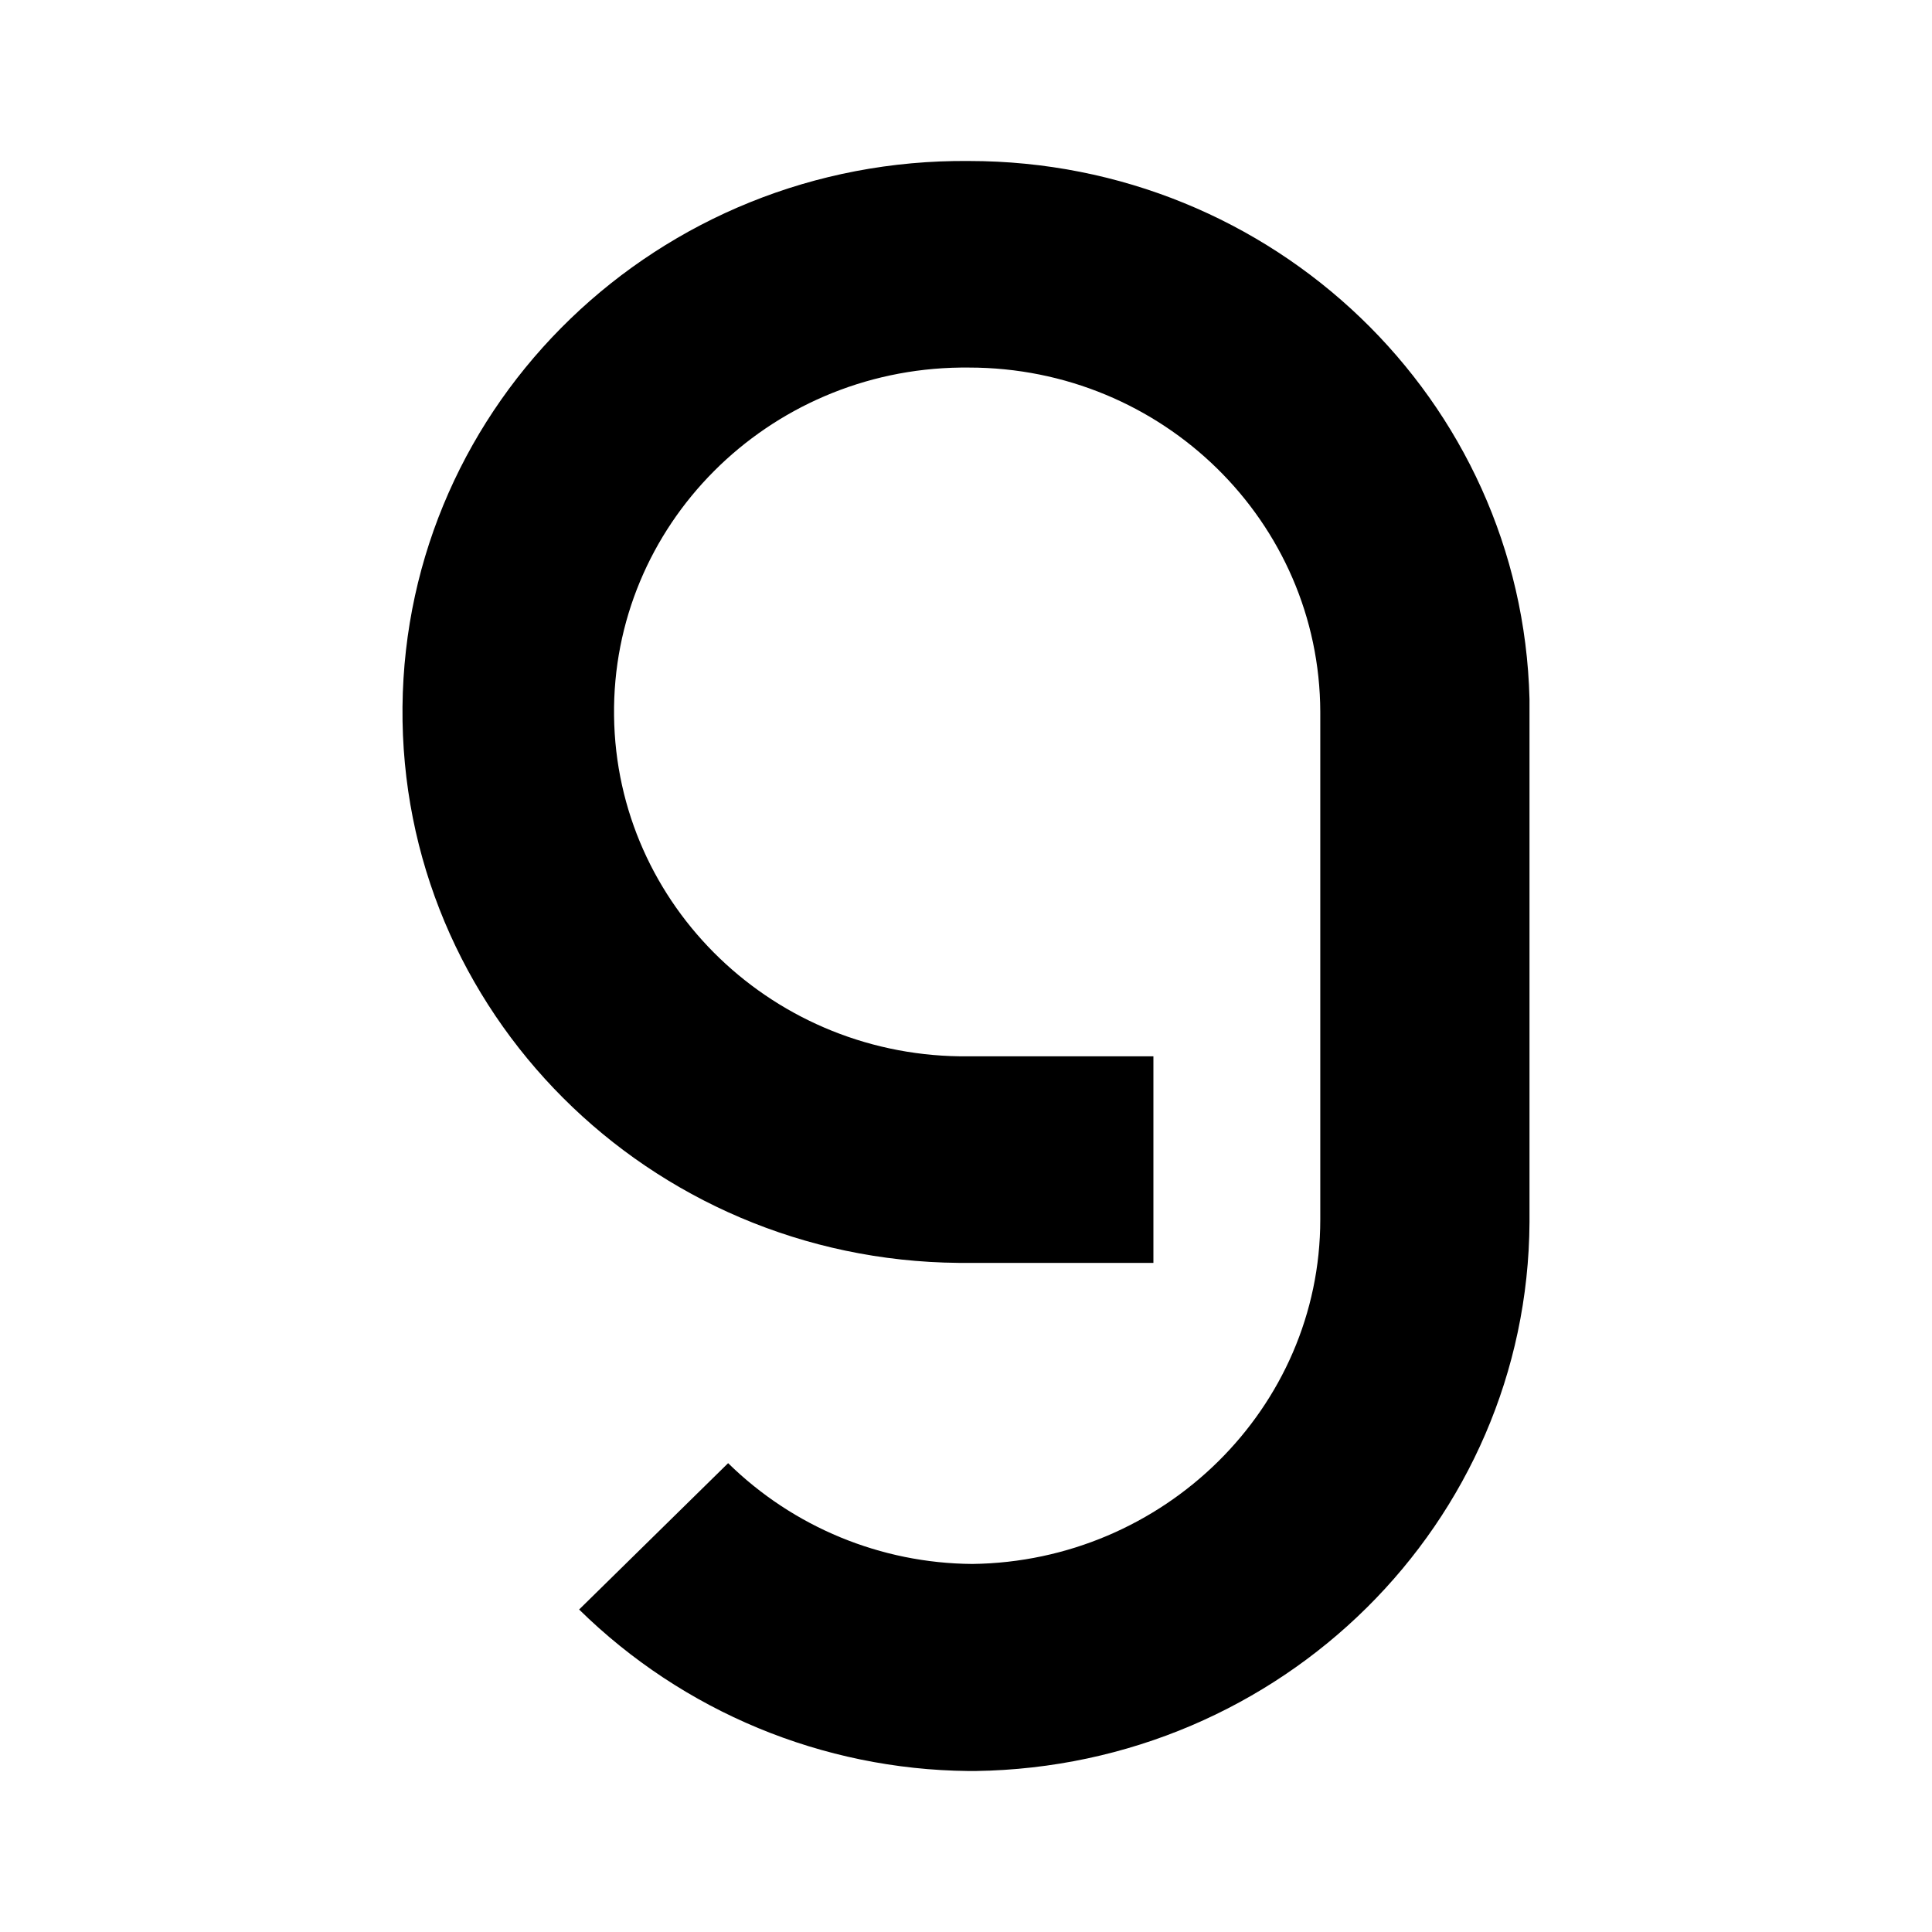
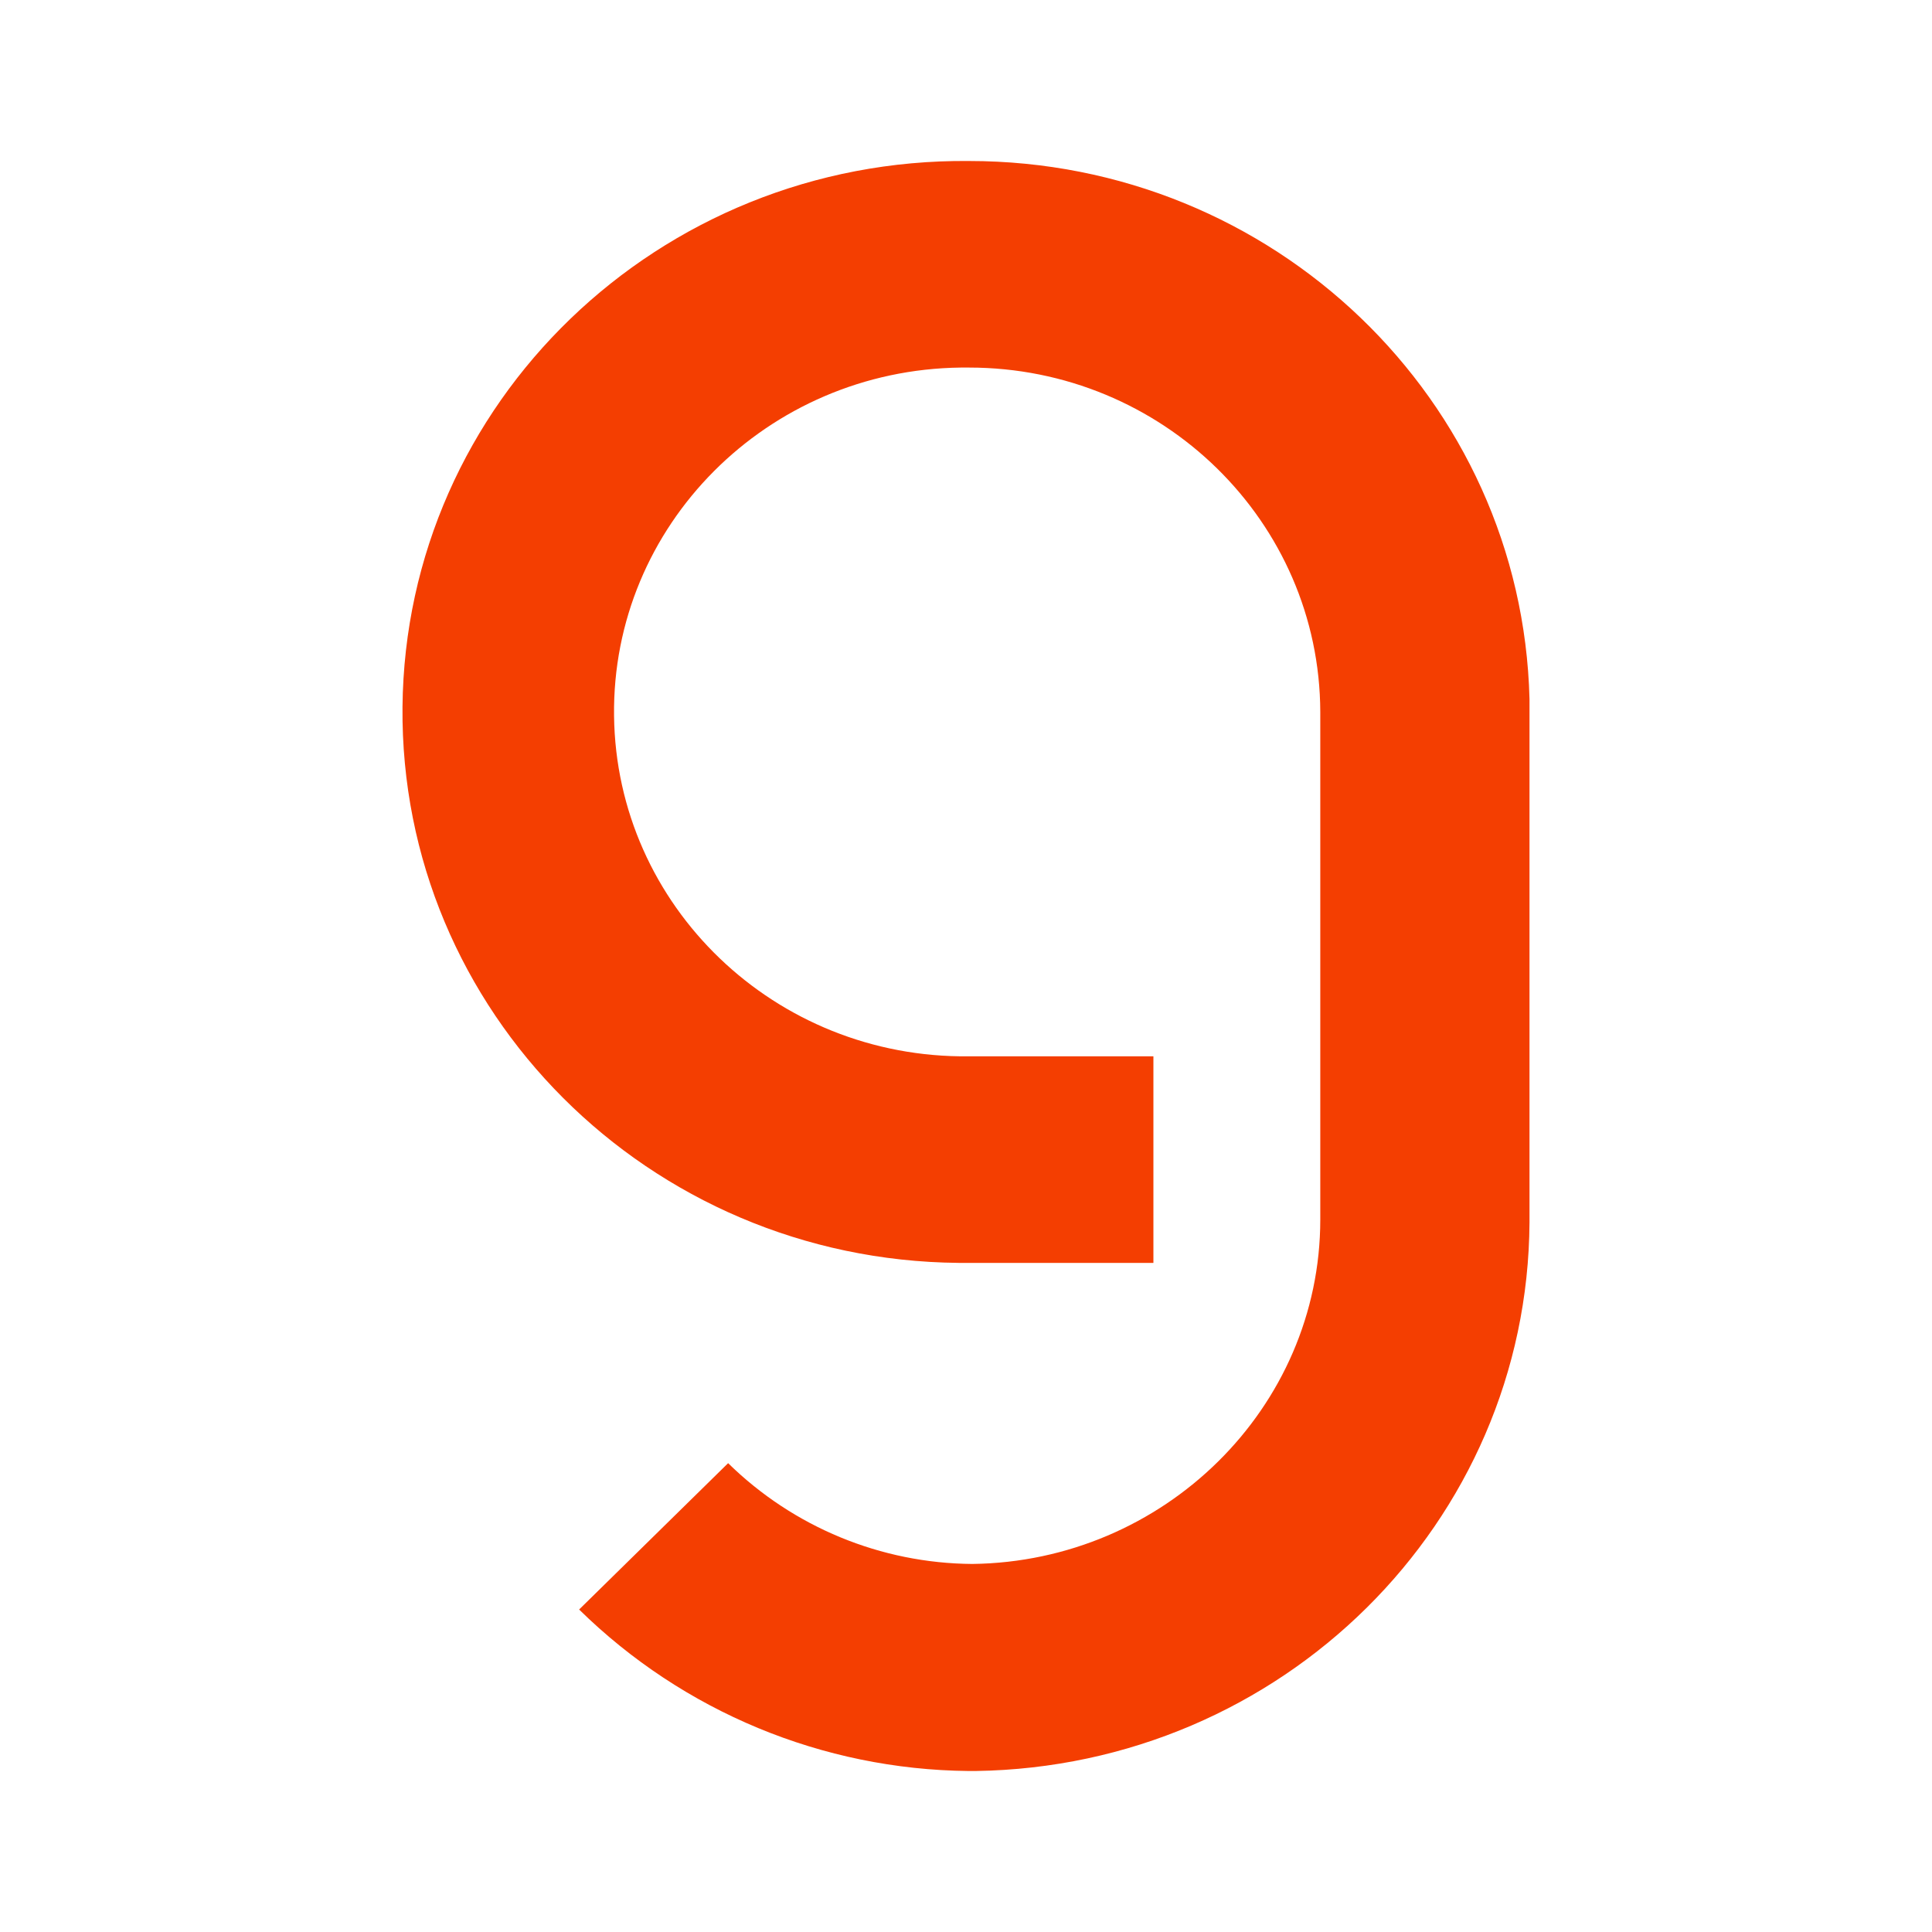
- <svg xmlns="http://www.w3.org/2000/svg" fill="currentColor" fill-rule="evenodd" height="1em" style="flex:none;line-height:1" viewBox="0 0 24 24" width="1em">
+ <svg xmlns="http://www.w3.org/2000/svg" fill="#f43e01" fill-rule="evenodd" height="1em" style="flex:none;line-height:1" viewBox="0 0 24 24" width="1em">
  <path d="M12.036 2c-3.853-.035-7 3-7.036 6.781-.035 3.782 3.055 6.872 6.908 6.907h2.42v-2.566h-2.292c-2.407.028-4.38-1.866-4.408-4.23-.029-2.362 1.901-4.298 4.308-4.326h.1c2.407 0 4.358 1.915 4.365 4.278v6.305c0 2.342-1.944 4.25-4.323 4.279a4.375 4.375 0 01-3.033-1.252l-1.851 1.818A7 7 0 0012.029 22h.092c3.803-.056 6.858-3.083 6.879-6.816v-6.5C18.907 4.963 15.817 2 12.036 2z" />
</svg>
